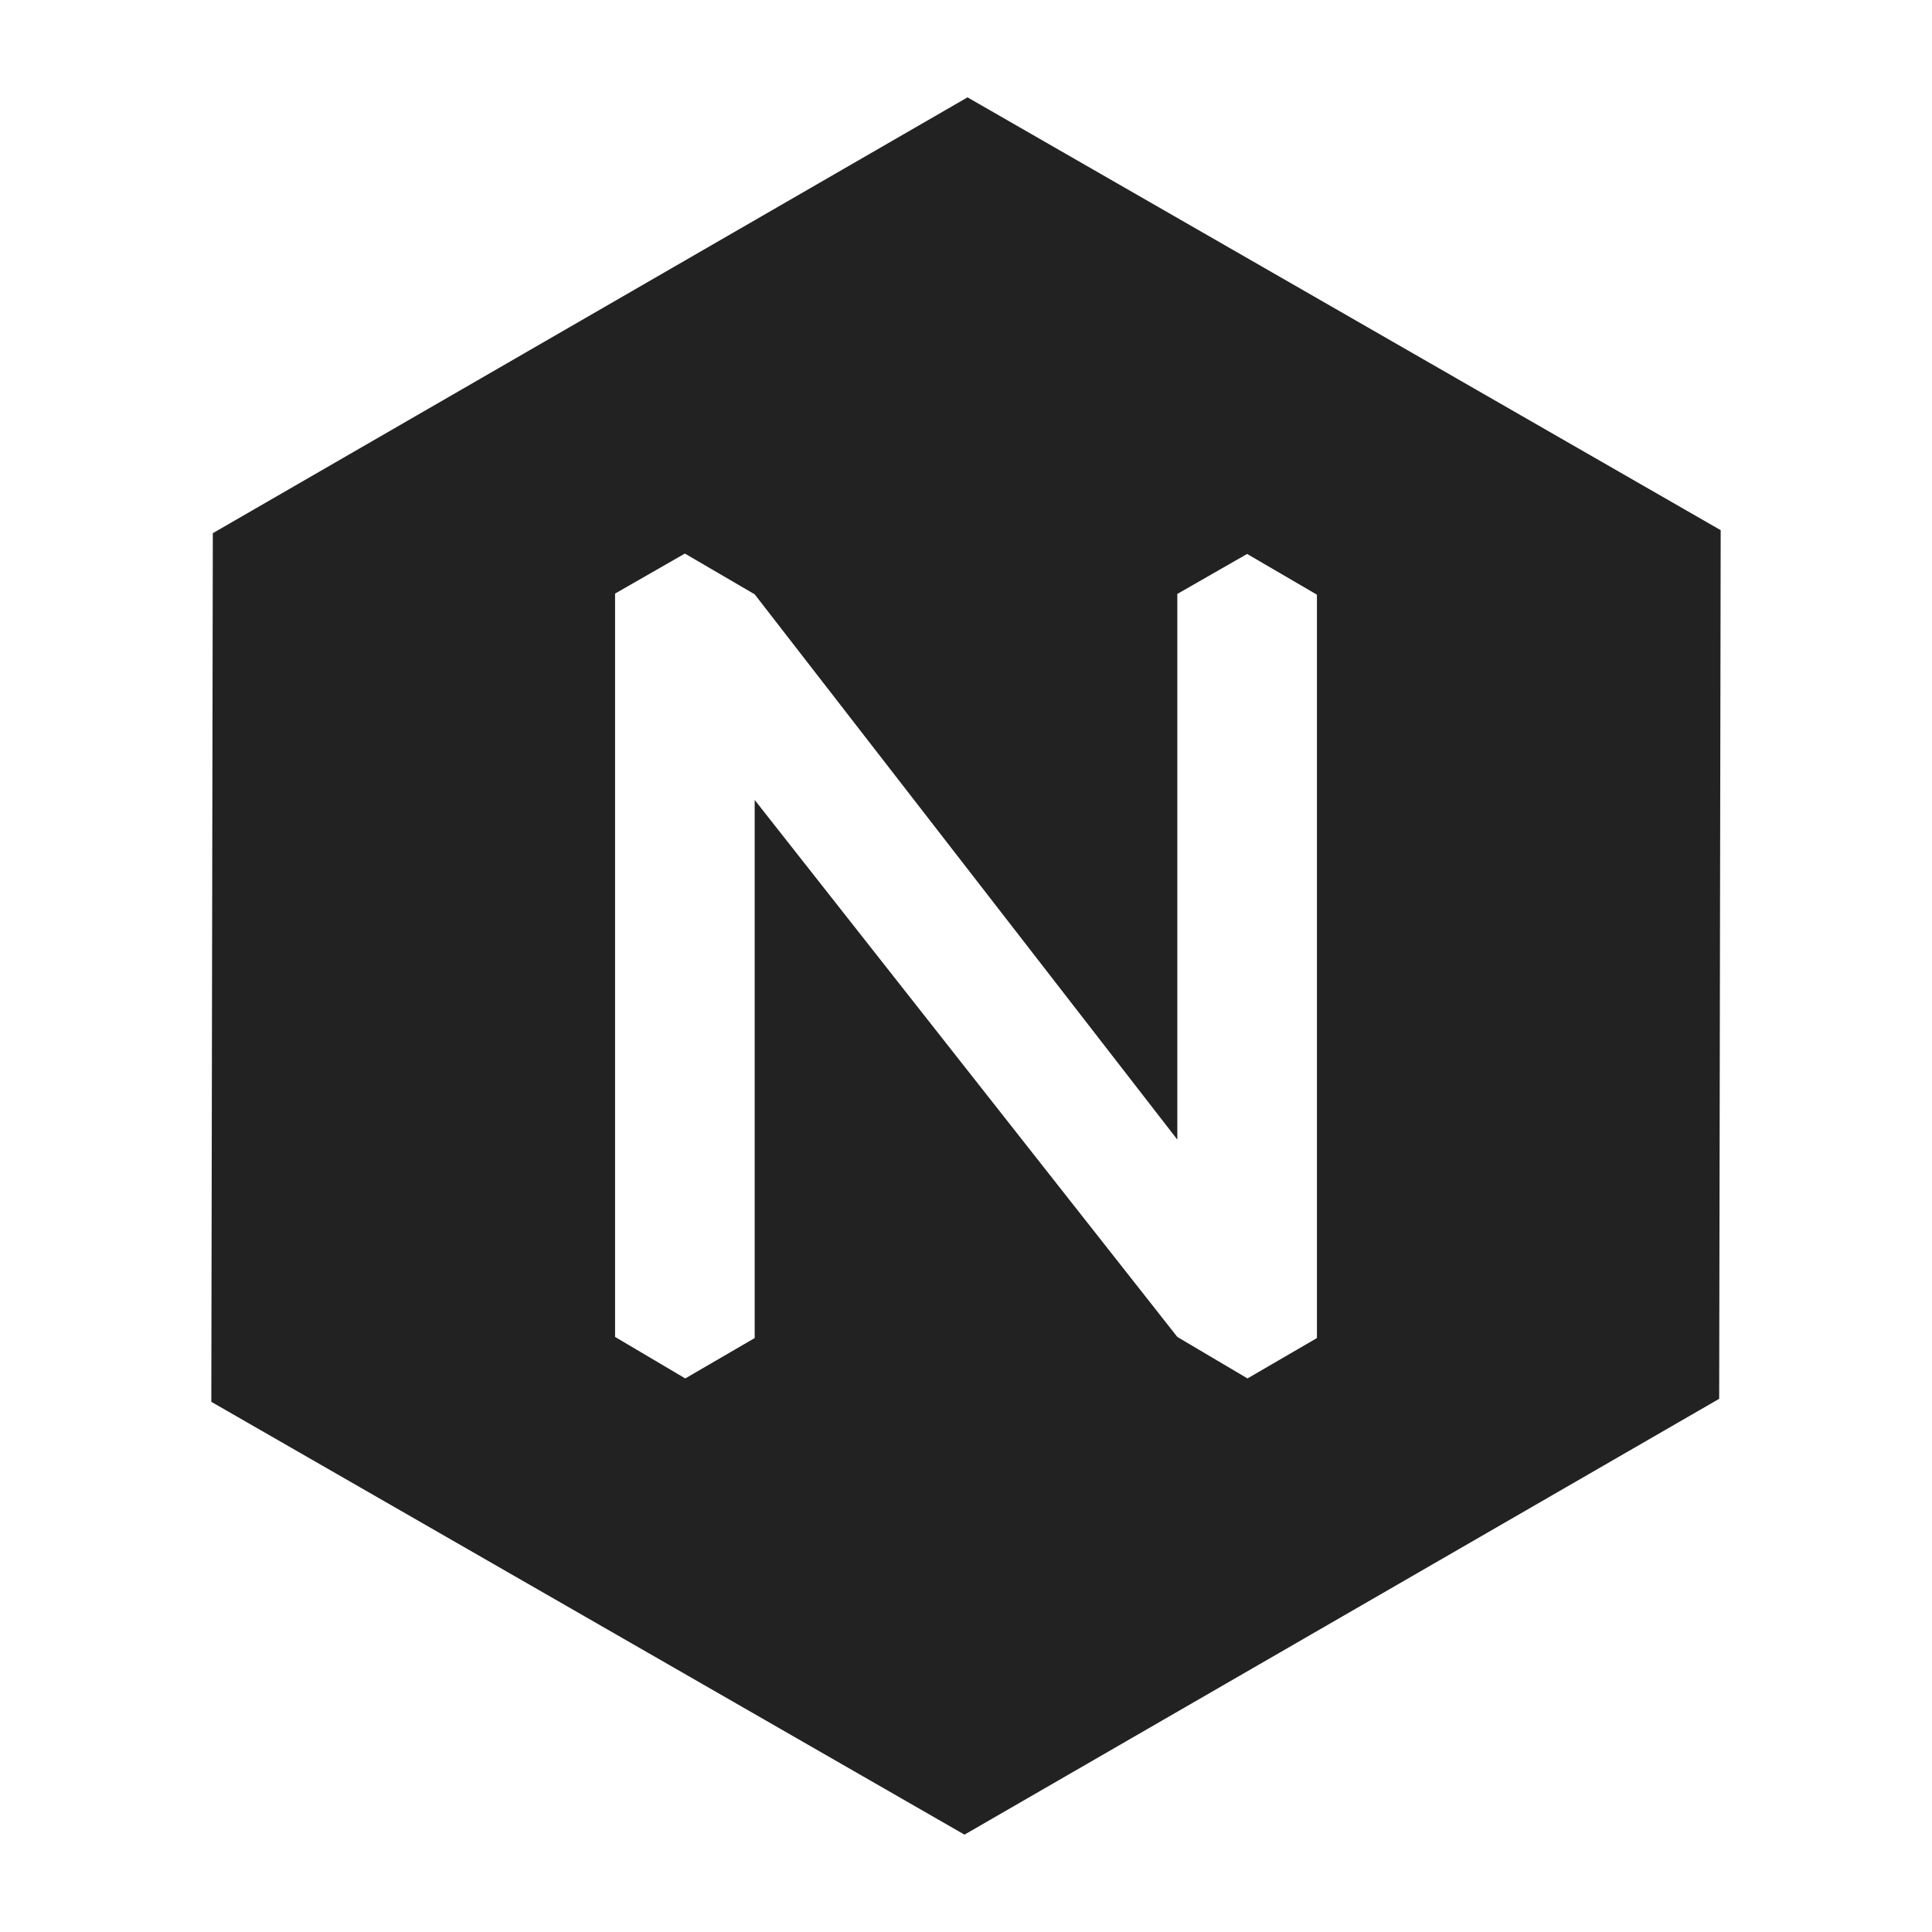
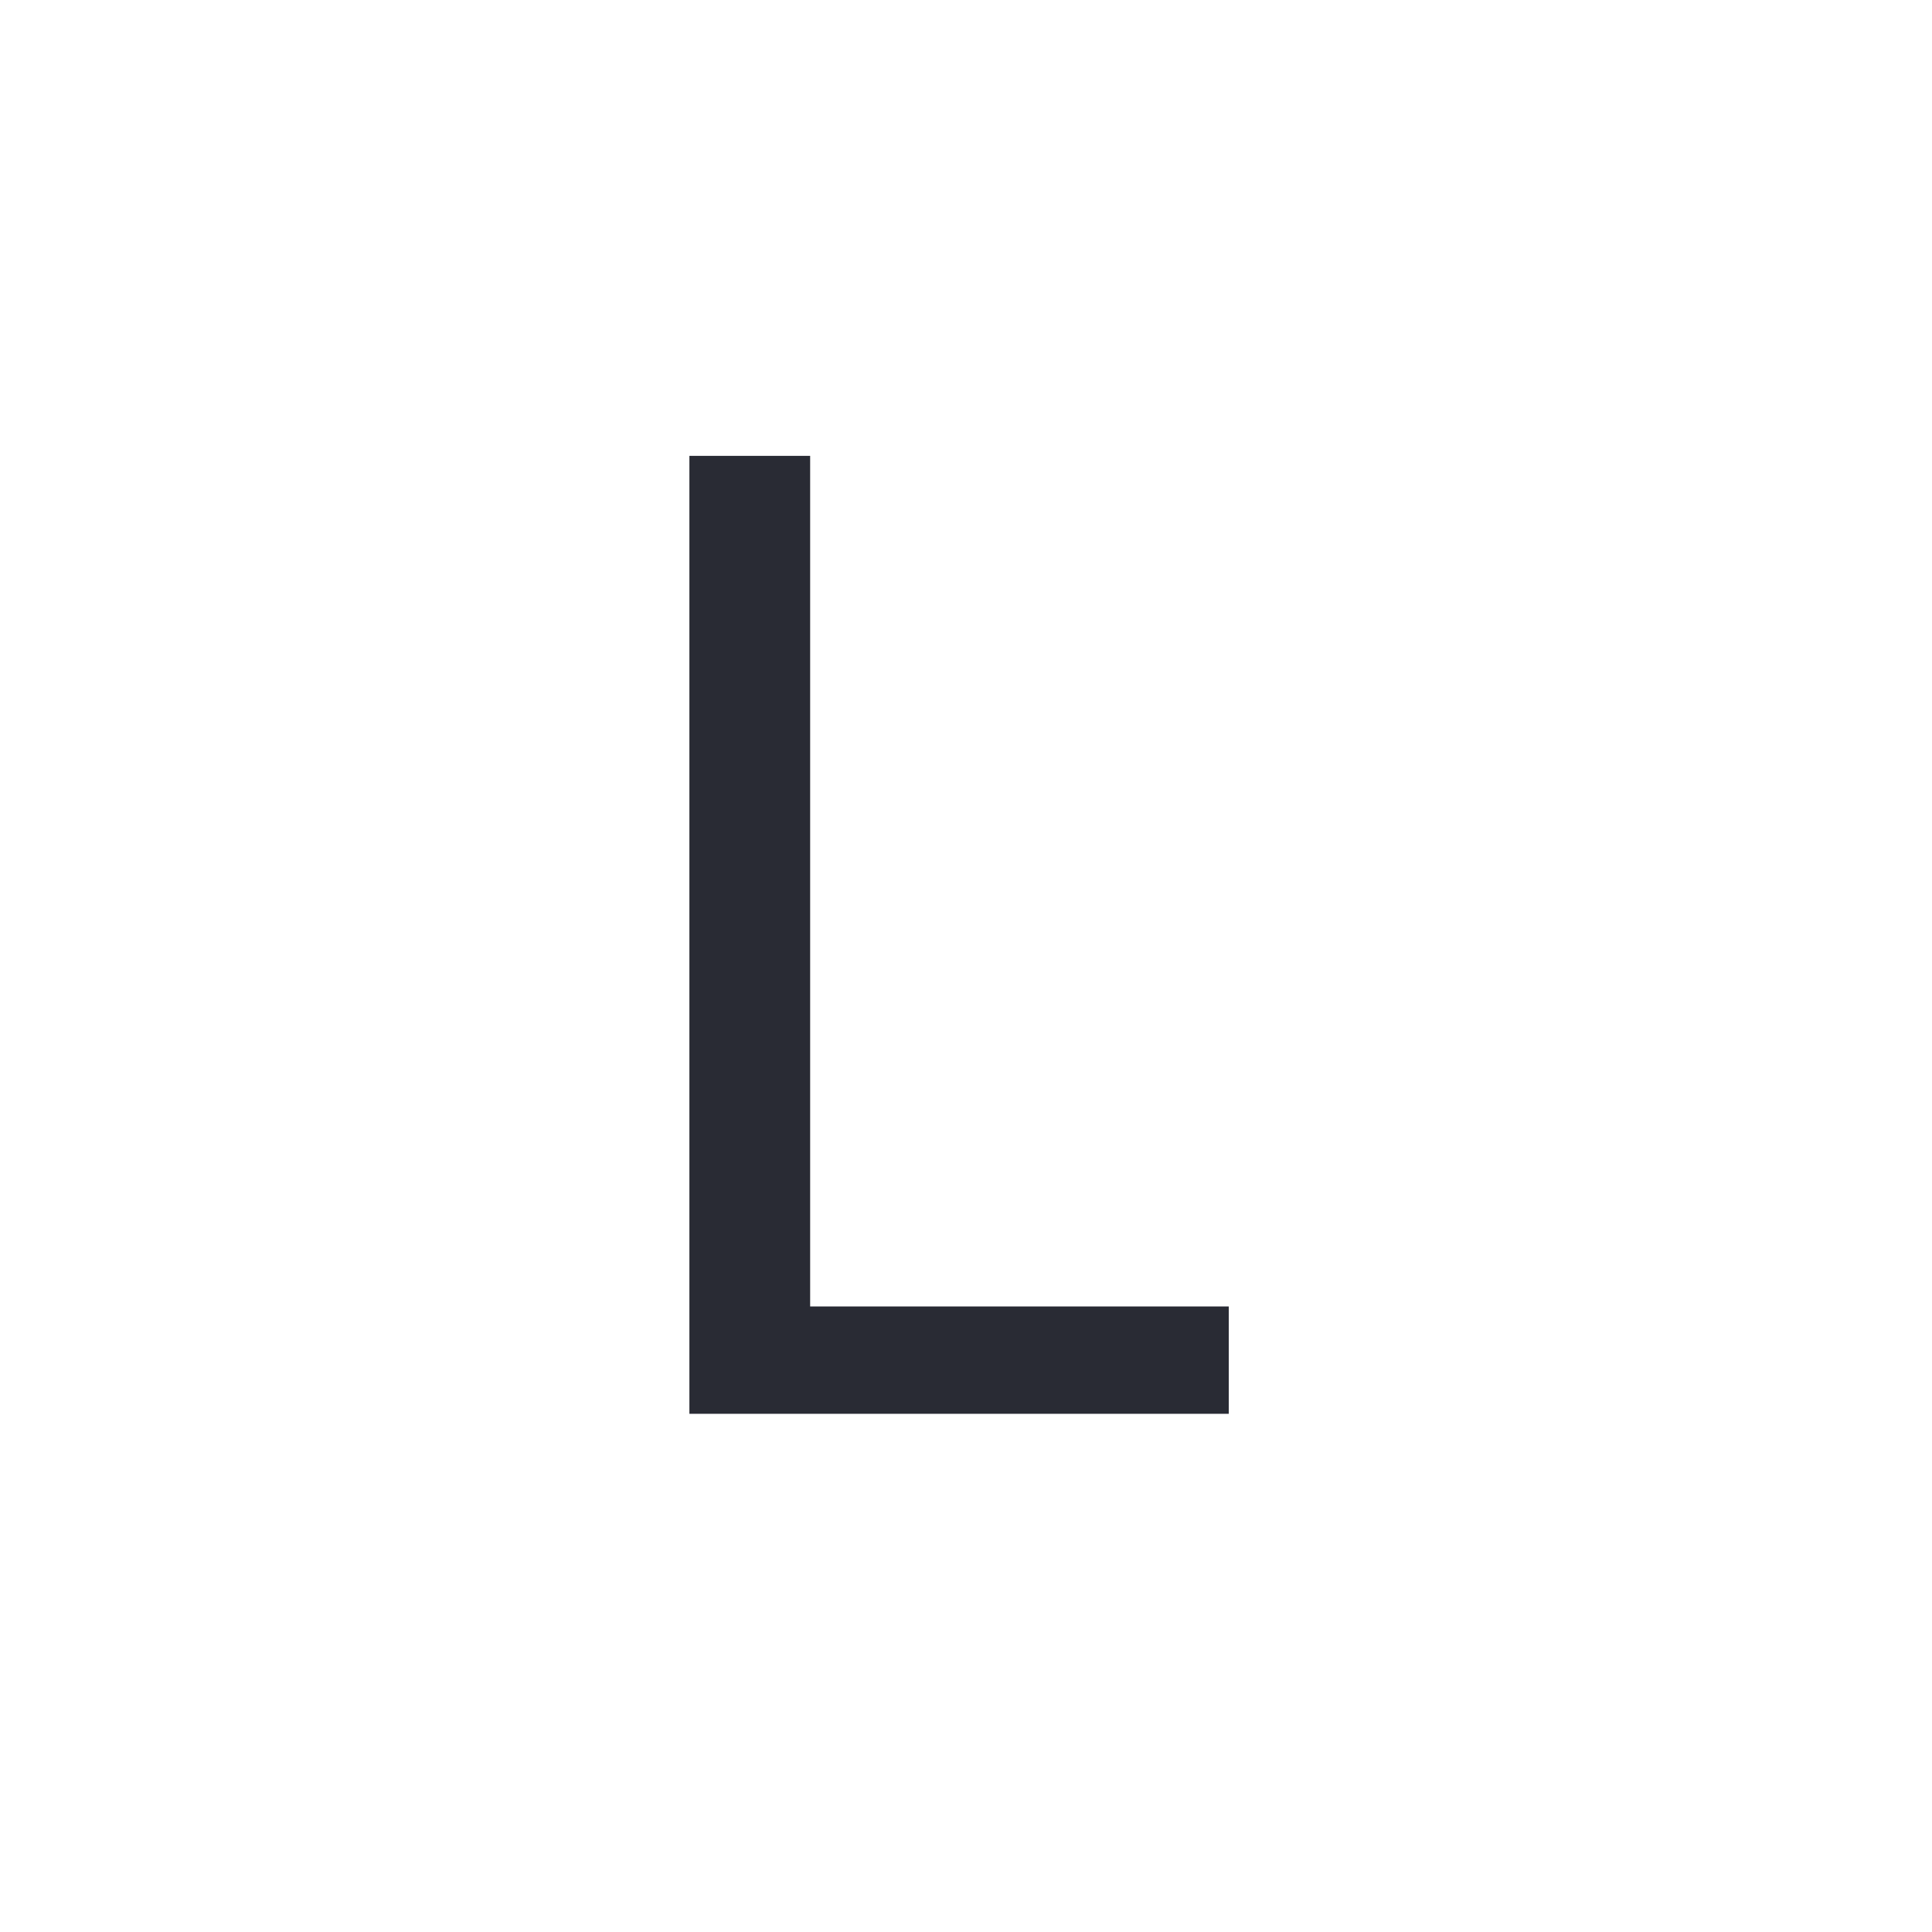
- <svg xmlns="http://www.w3.org/2000/svg" xml:space="preserve" enable-background="new 0 0 512 512" viewBox="0 0 512 512" height="512px" width="512px" y="0px" x="0px" id="NexT" version="1.1">
-   <defs id="defs3388" />
-   <path style="fill:#222222;fill-opacity:1" id="path3384" d="M 256.4,25.8 56.4,141.3 56,371.5 255.6,486.2 455.6,370.7 456,140.5 Z m 92.6,328.8 -18.4,10.7 -18.6,-11 0,0 -112,-142.3 0,142.6 -18.4,10.7 -18.6,-11 0,-197 18.5,-10.6 18.5,10.8 0,0 112,144.5 0,-144.6 18.5,-10.6 18.5,10.8 z" />
+ <svg xmlns="http://www.w3.org/2000/svg" width="512" height="512" viewBox="0 0 1000 1000">
+   <defs>
+     <style>
+       .cls-1 {
+         font-size: 694.444px;
+         fill: #292b34;
+         font-family: "American Typewriter";
+       }
+     </style>
+   </defs>
+   <text id="L" class="cls-1" x="289.473" y="731.78">L</text>
</svg>
